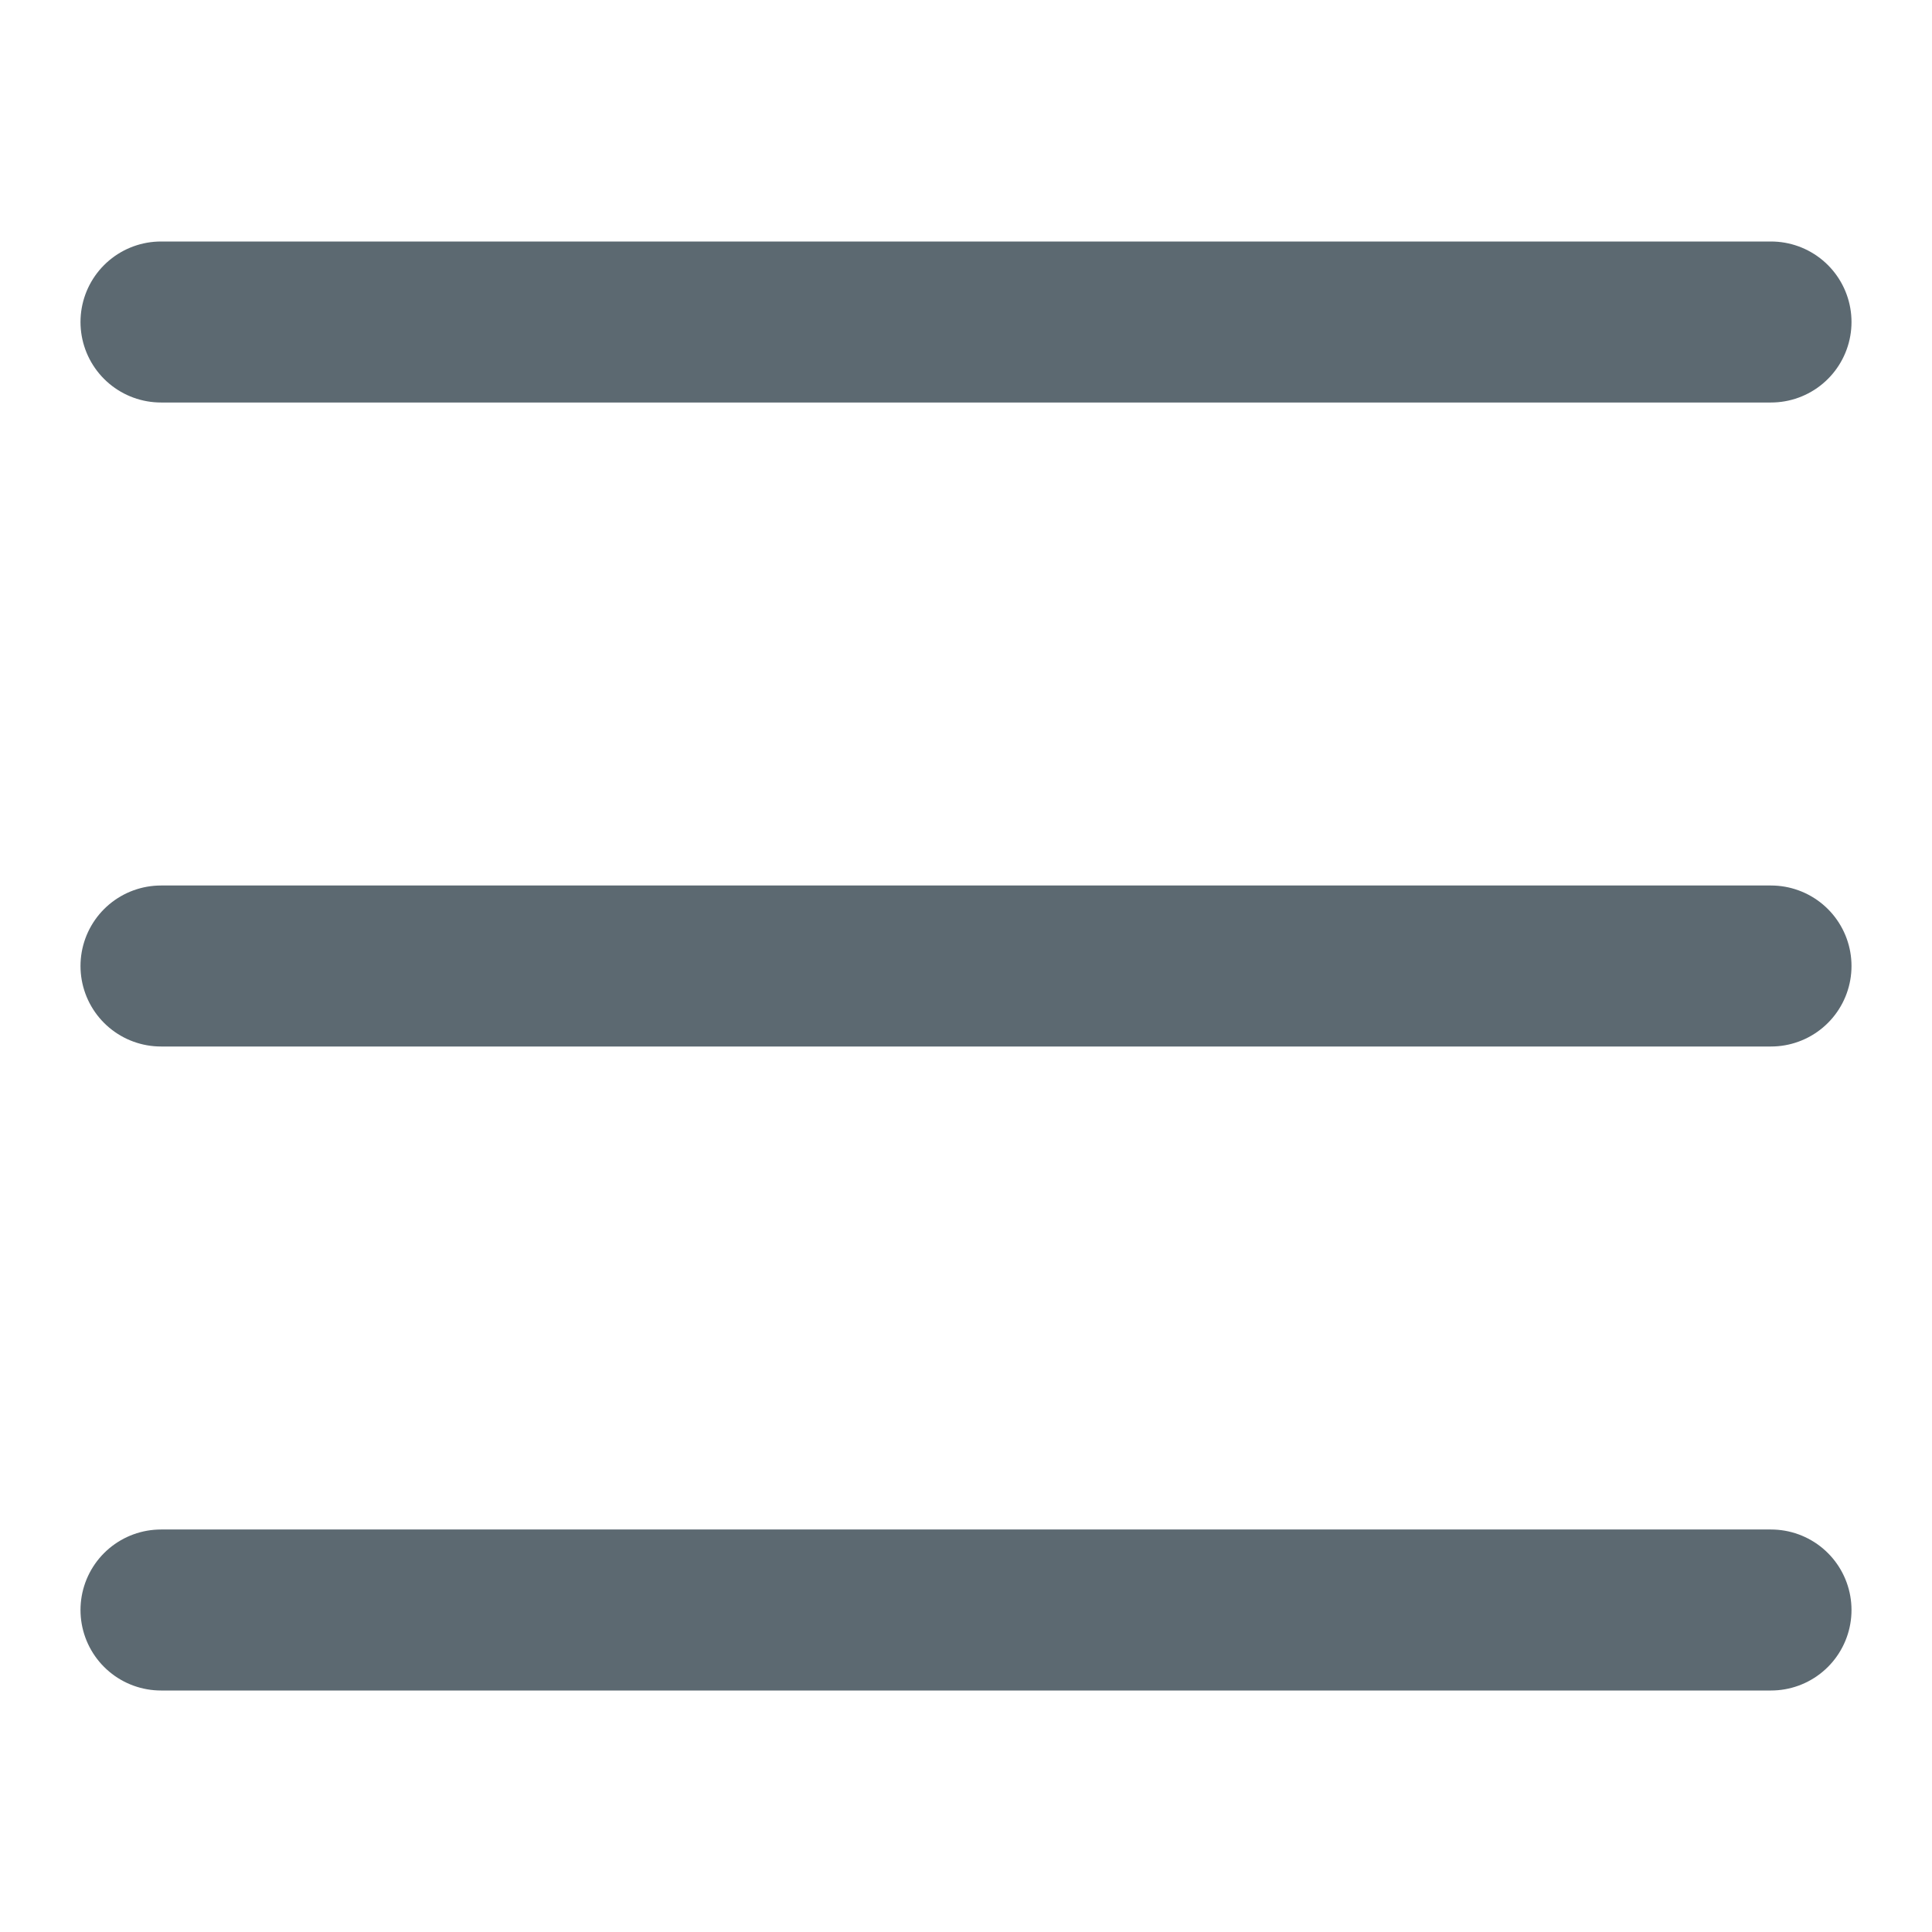
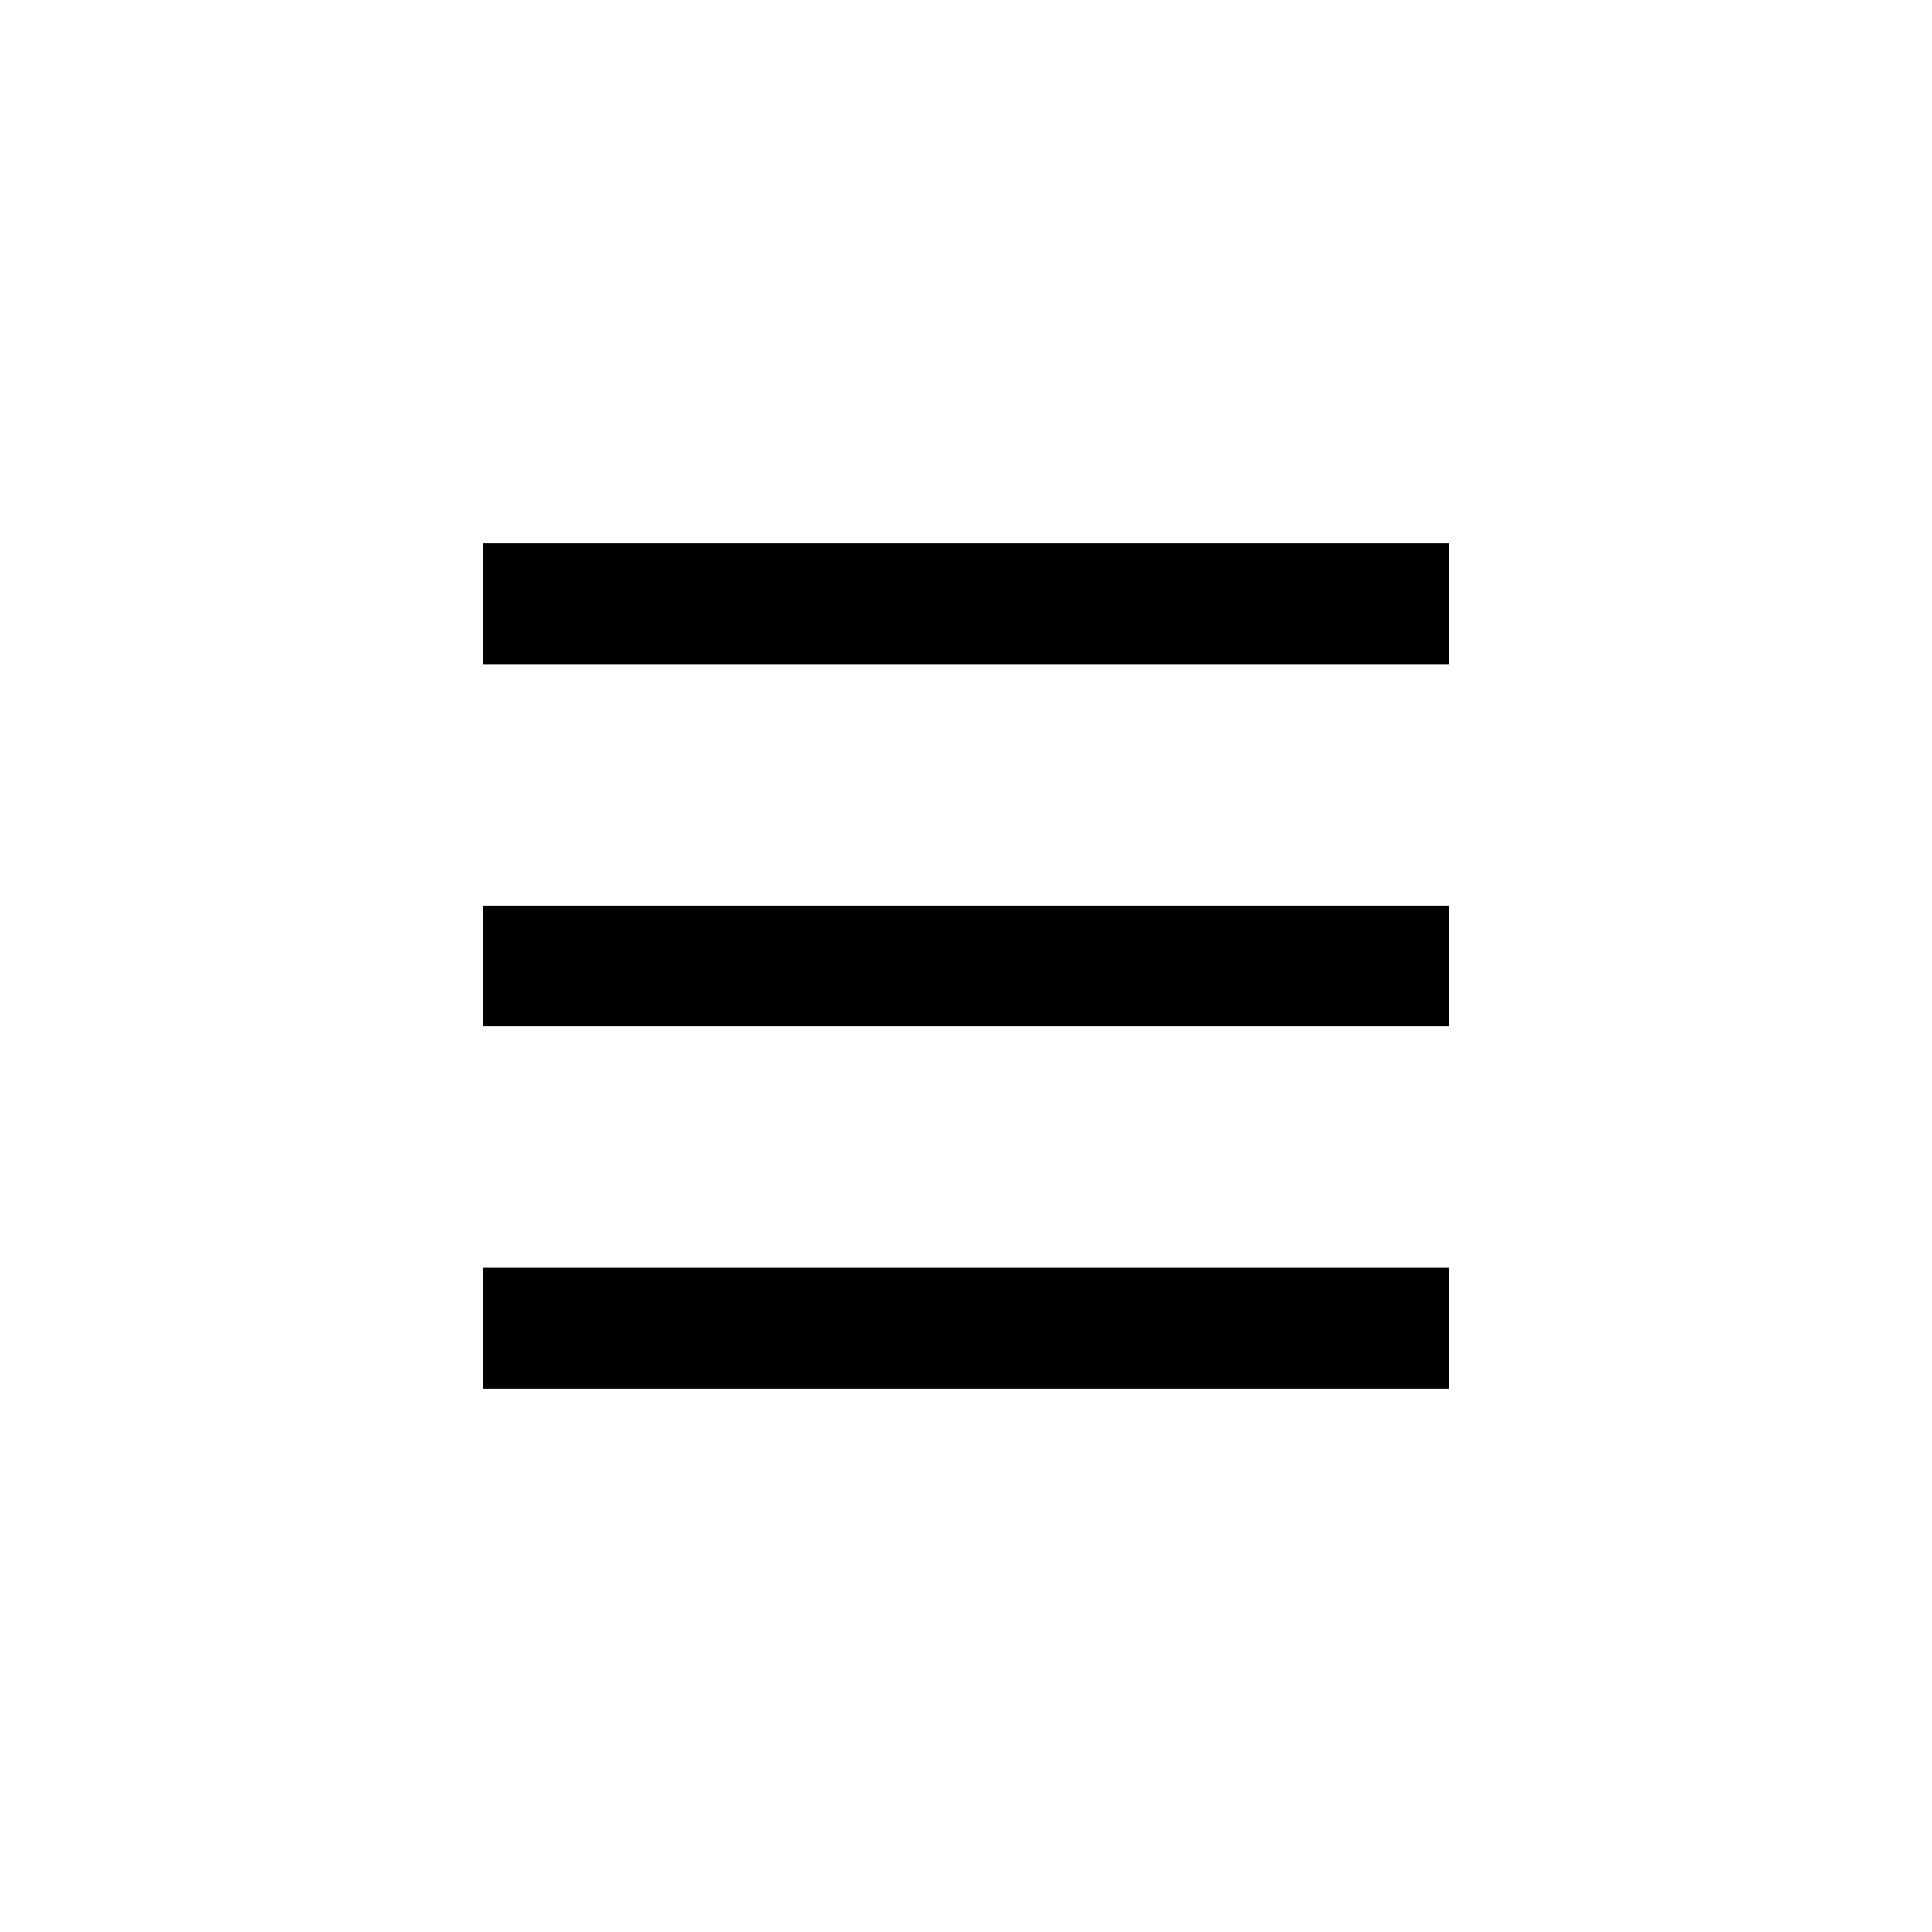
- <svg xmlns="http://www.w3.org/2000/svg" width="24" height="24" viewBox="0 0 24 24" fill="none">
-   <line x1="2" y1="4" x2="22" y2="4" stroke="#5C6971" stroke-width="2" stroke-linecap="round" />
-   <line x1="2" y1="12" x2="22" y2="12" stroke="#5C6971" stroke-width="2" stroke-linecap="round" />
-   <line x1="2" y1="20" x2="22" y2="20" stroke="#5C6971" stroke-width="2" stroke-linecap="round" />
+ <svg xmlns="http://www.w3.org/2000/svg" width="32" height="32" viewBox="0 0 32 32" fill="none">
+   <path d="M8 10H24" stroke="black" stroke-width="2" />
+   <path d="M8 16H24" stroke="black" stroke-width="2" />
+   <path d="M8 22H24" stroke="black" stroke-width="2" />
</svg>
